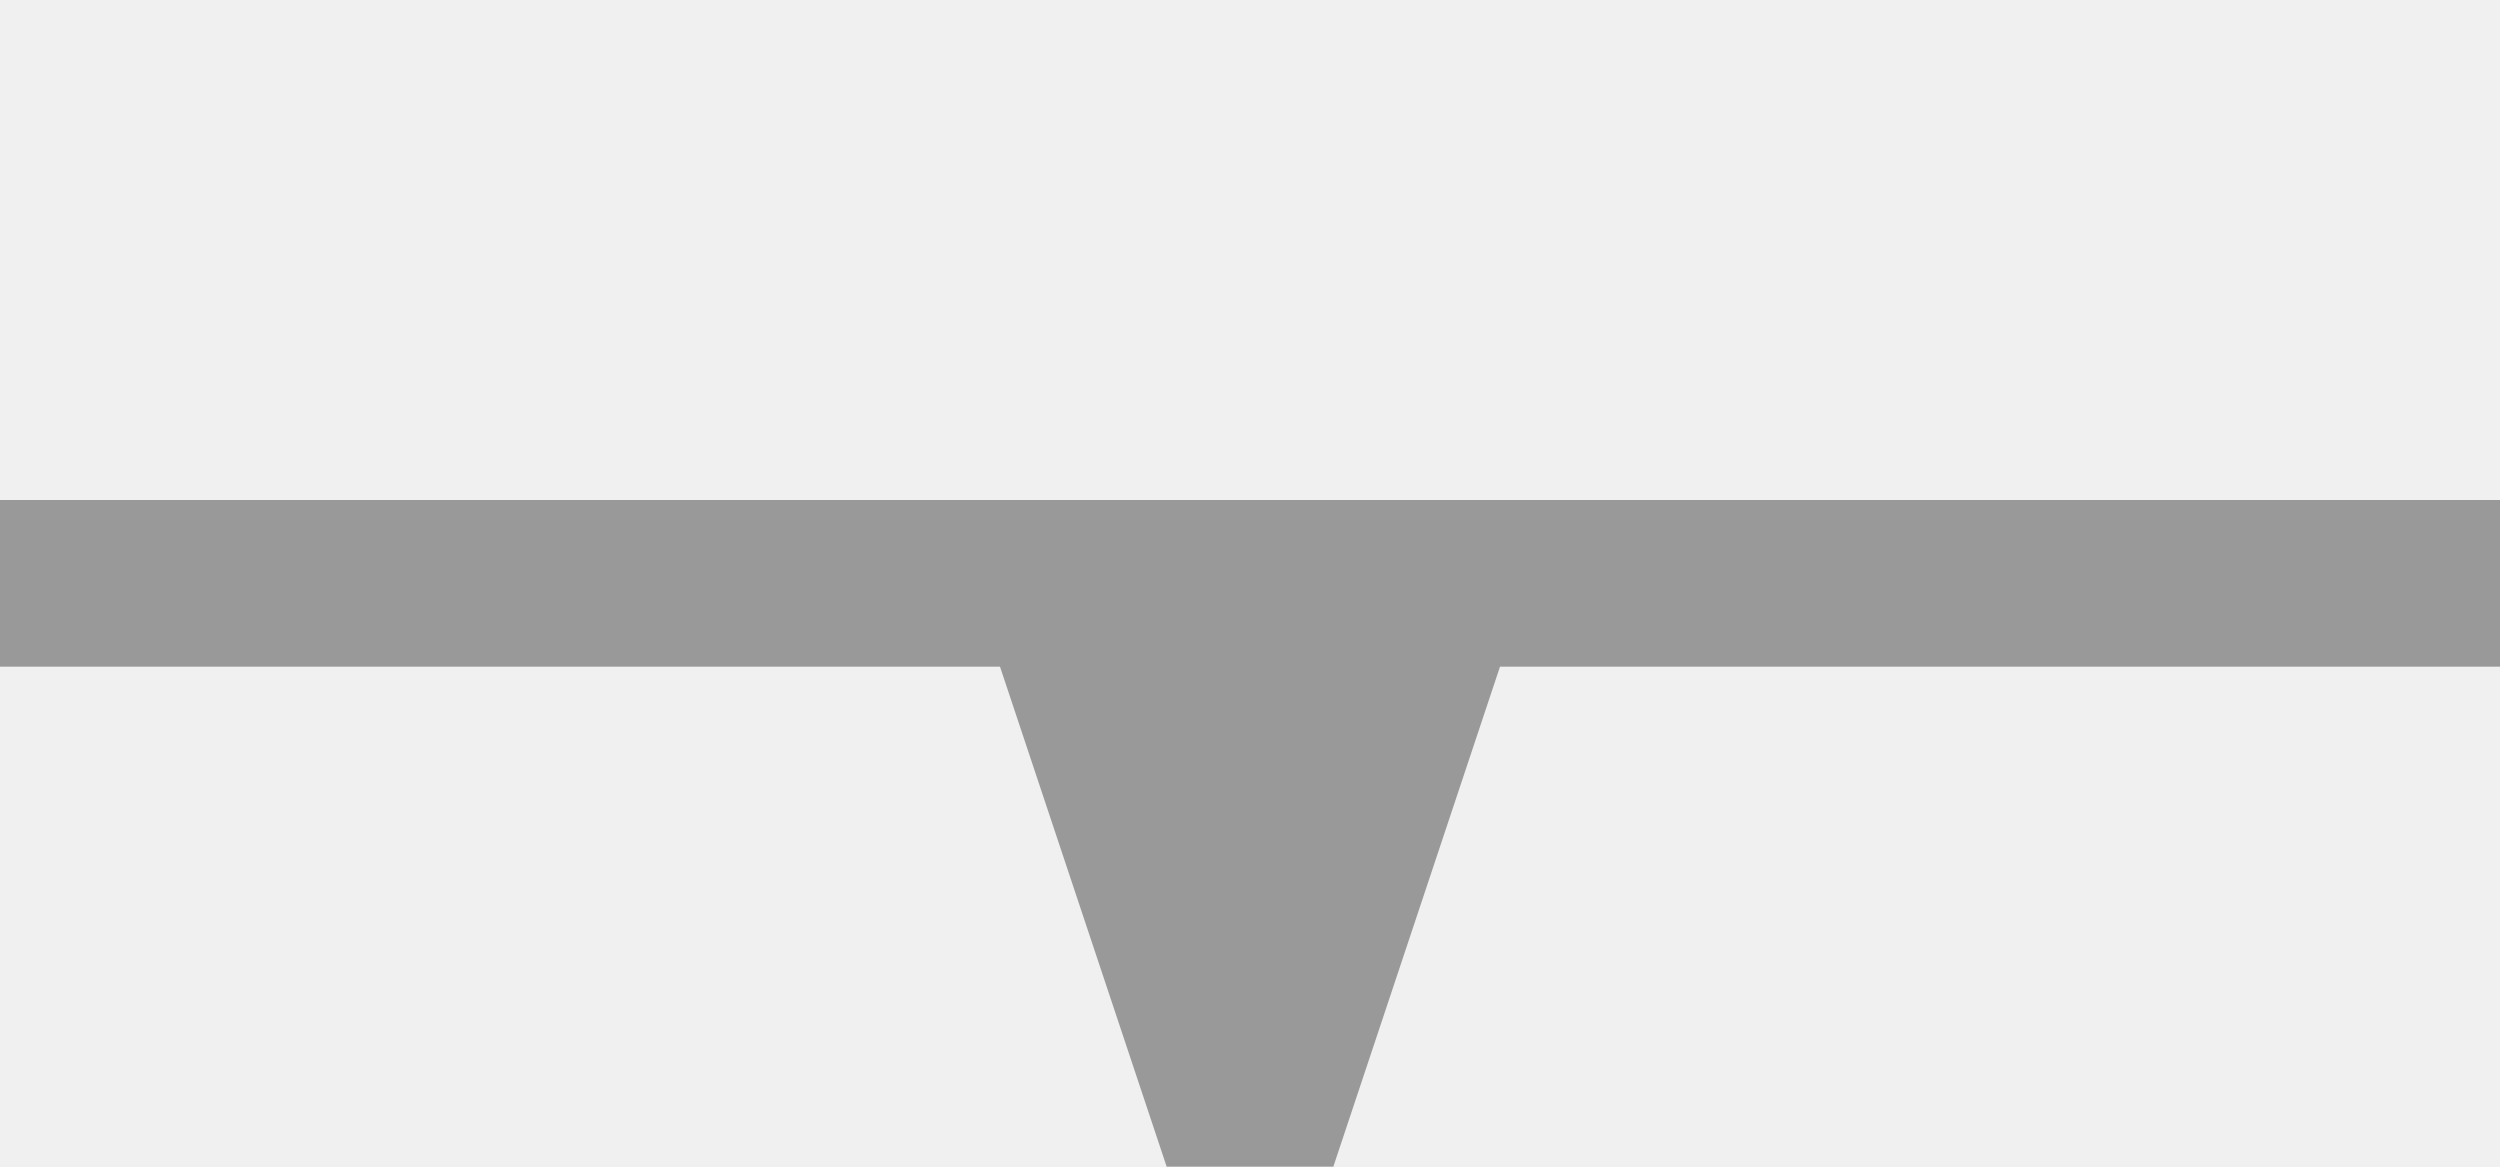
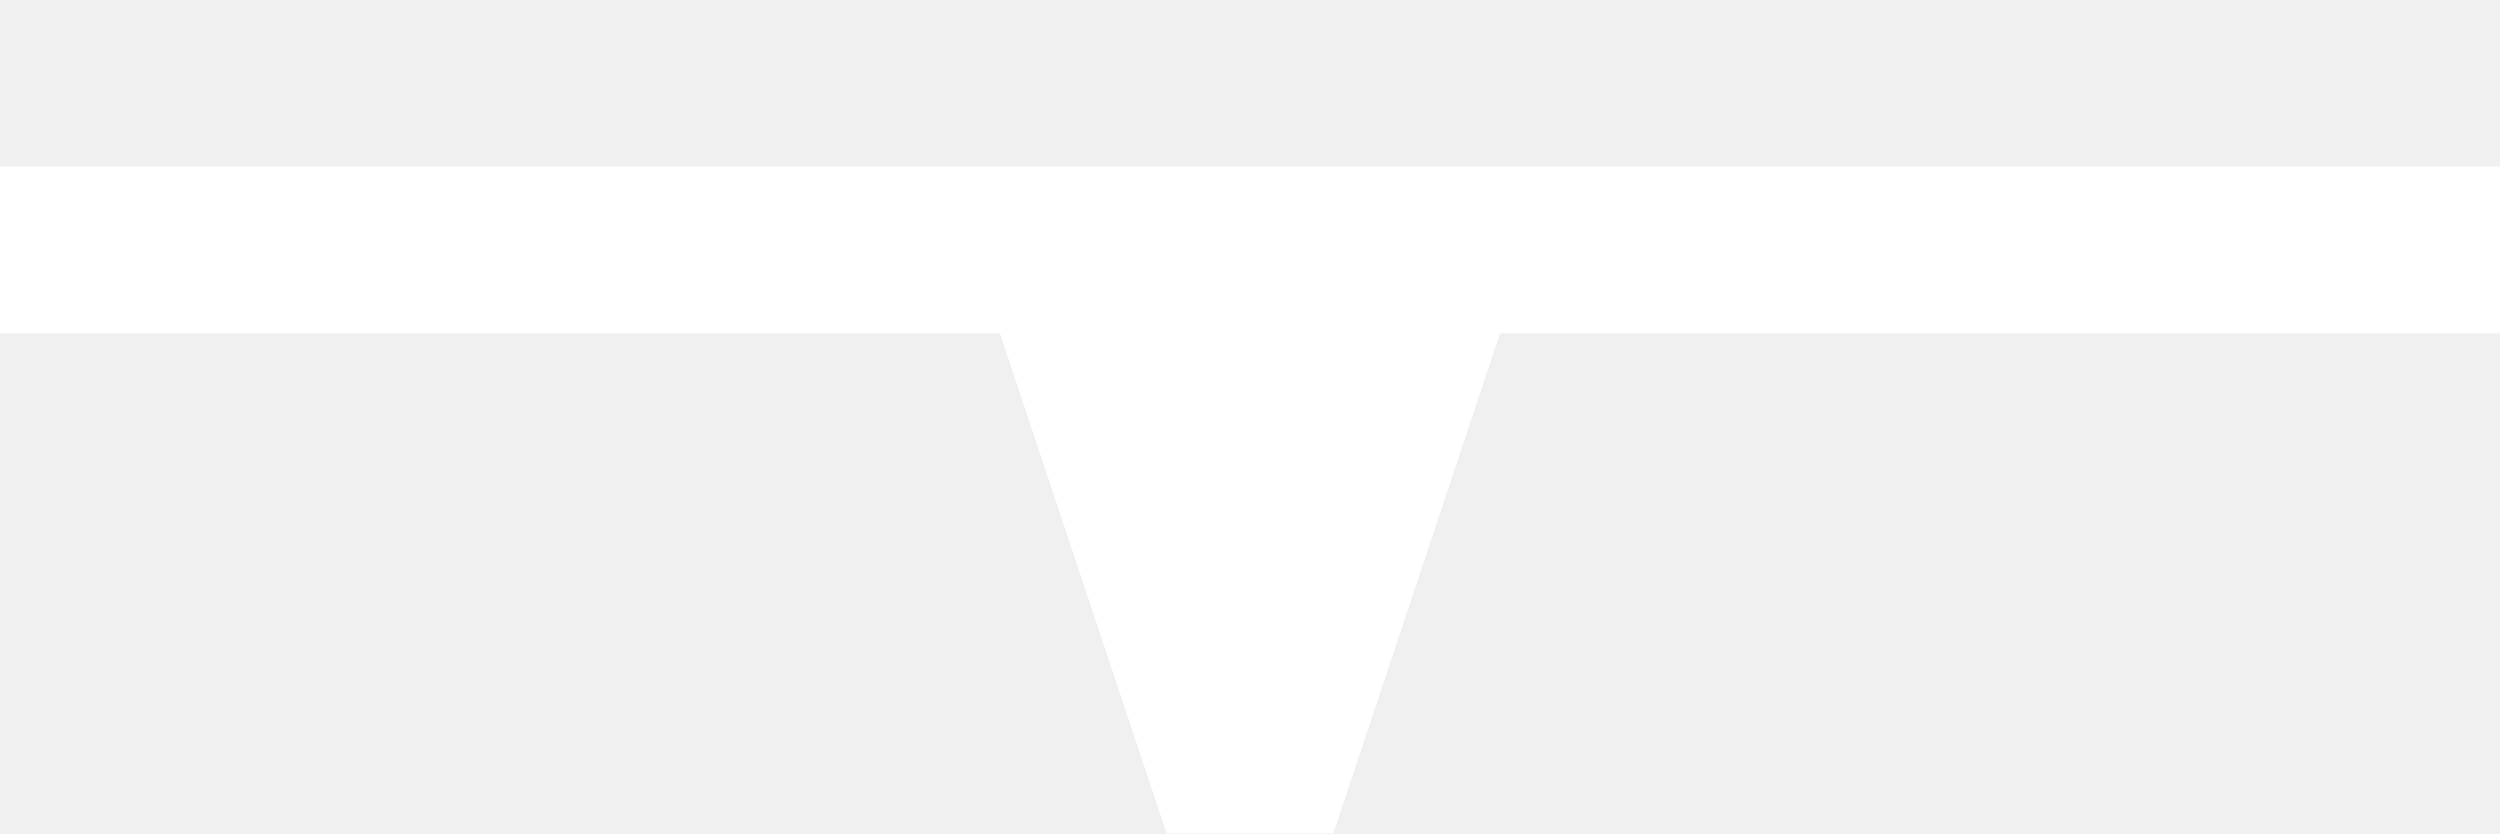
- <svg xmlns="http://www.w3.org/2000/svg" version="1.1" id="svg2" height="7" width="15">
-   <defs id="defs4" />
-   <g transform="translate(0,-9)" id="layer1">
-     <path id="path2988" d="m 8.33331e-6,12 c 0,0.75 -3.749991e-5,0.25 0,1 L 6,13 l 1,3 1,0 1,-3 6,0 0,-1 z" style="fill:#999999;fill-opacity:1;stroke:none" />
+ <svg xmlns="http://www.w3.org/2000/svg" version="1.1" id="svg2" height="5" width="15">
+   <g transform="translate(0,-11)" id="layer1">
+     <path id="path2988" d="m 8.33331e-6,12 c 0,0.75 -3.749991e-5,0.25 0,1 L 6,13 l 1,3 1,0 1,-3 6,0 0,-1 z" style="fill:#ffffff;fill-opacity:1;stroke:none" />
    <path style="fill:none;fill-opacity:1;stroke:none" d="M 6,12 7,9 8,9 9,12 Z" id="path3417" />
  </g>
</svg>
